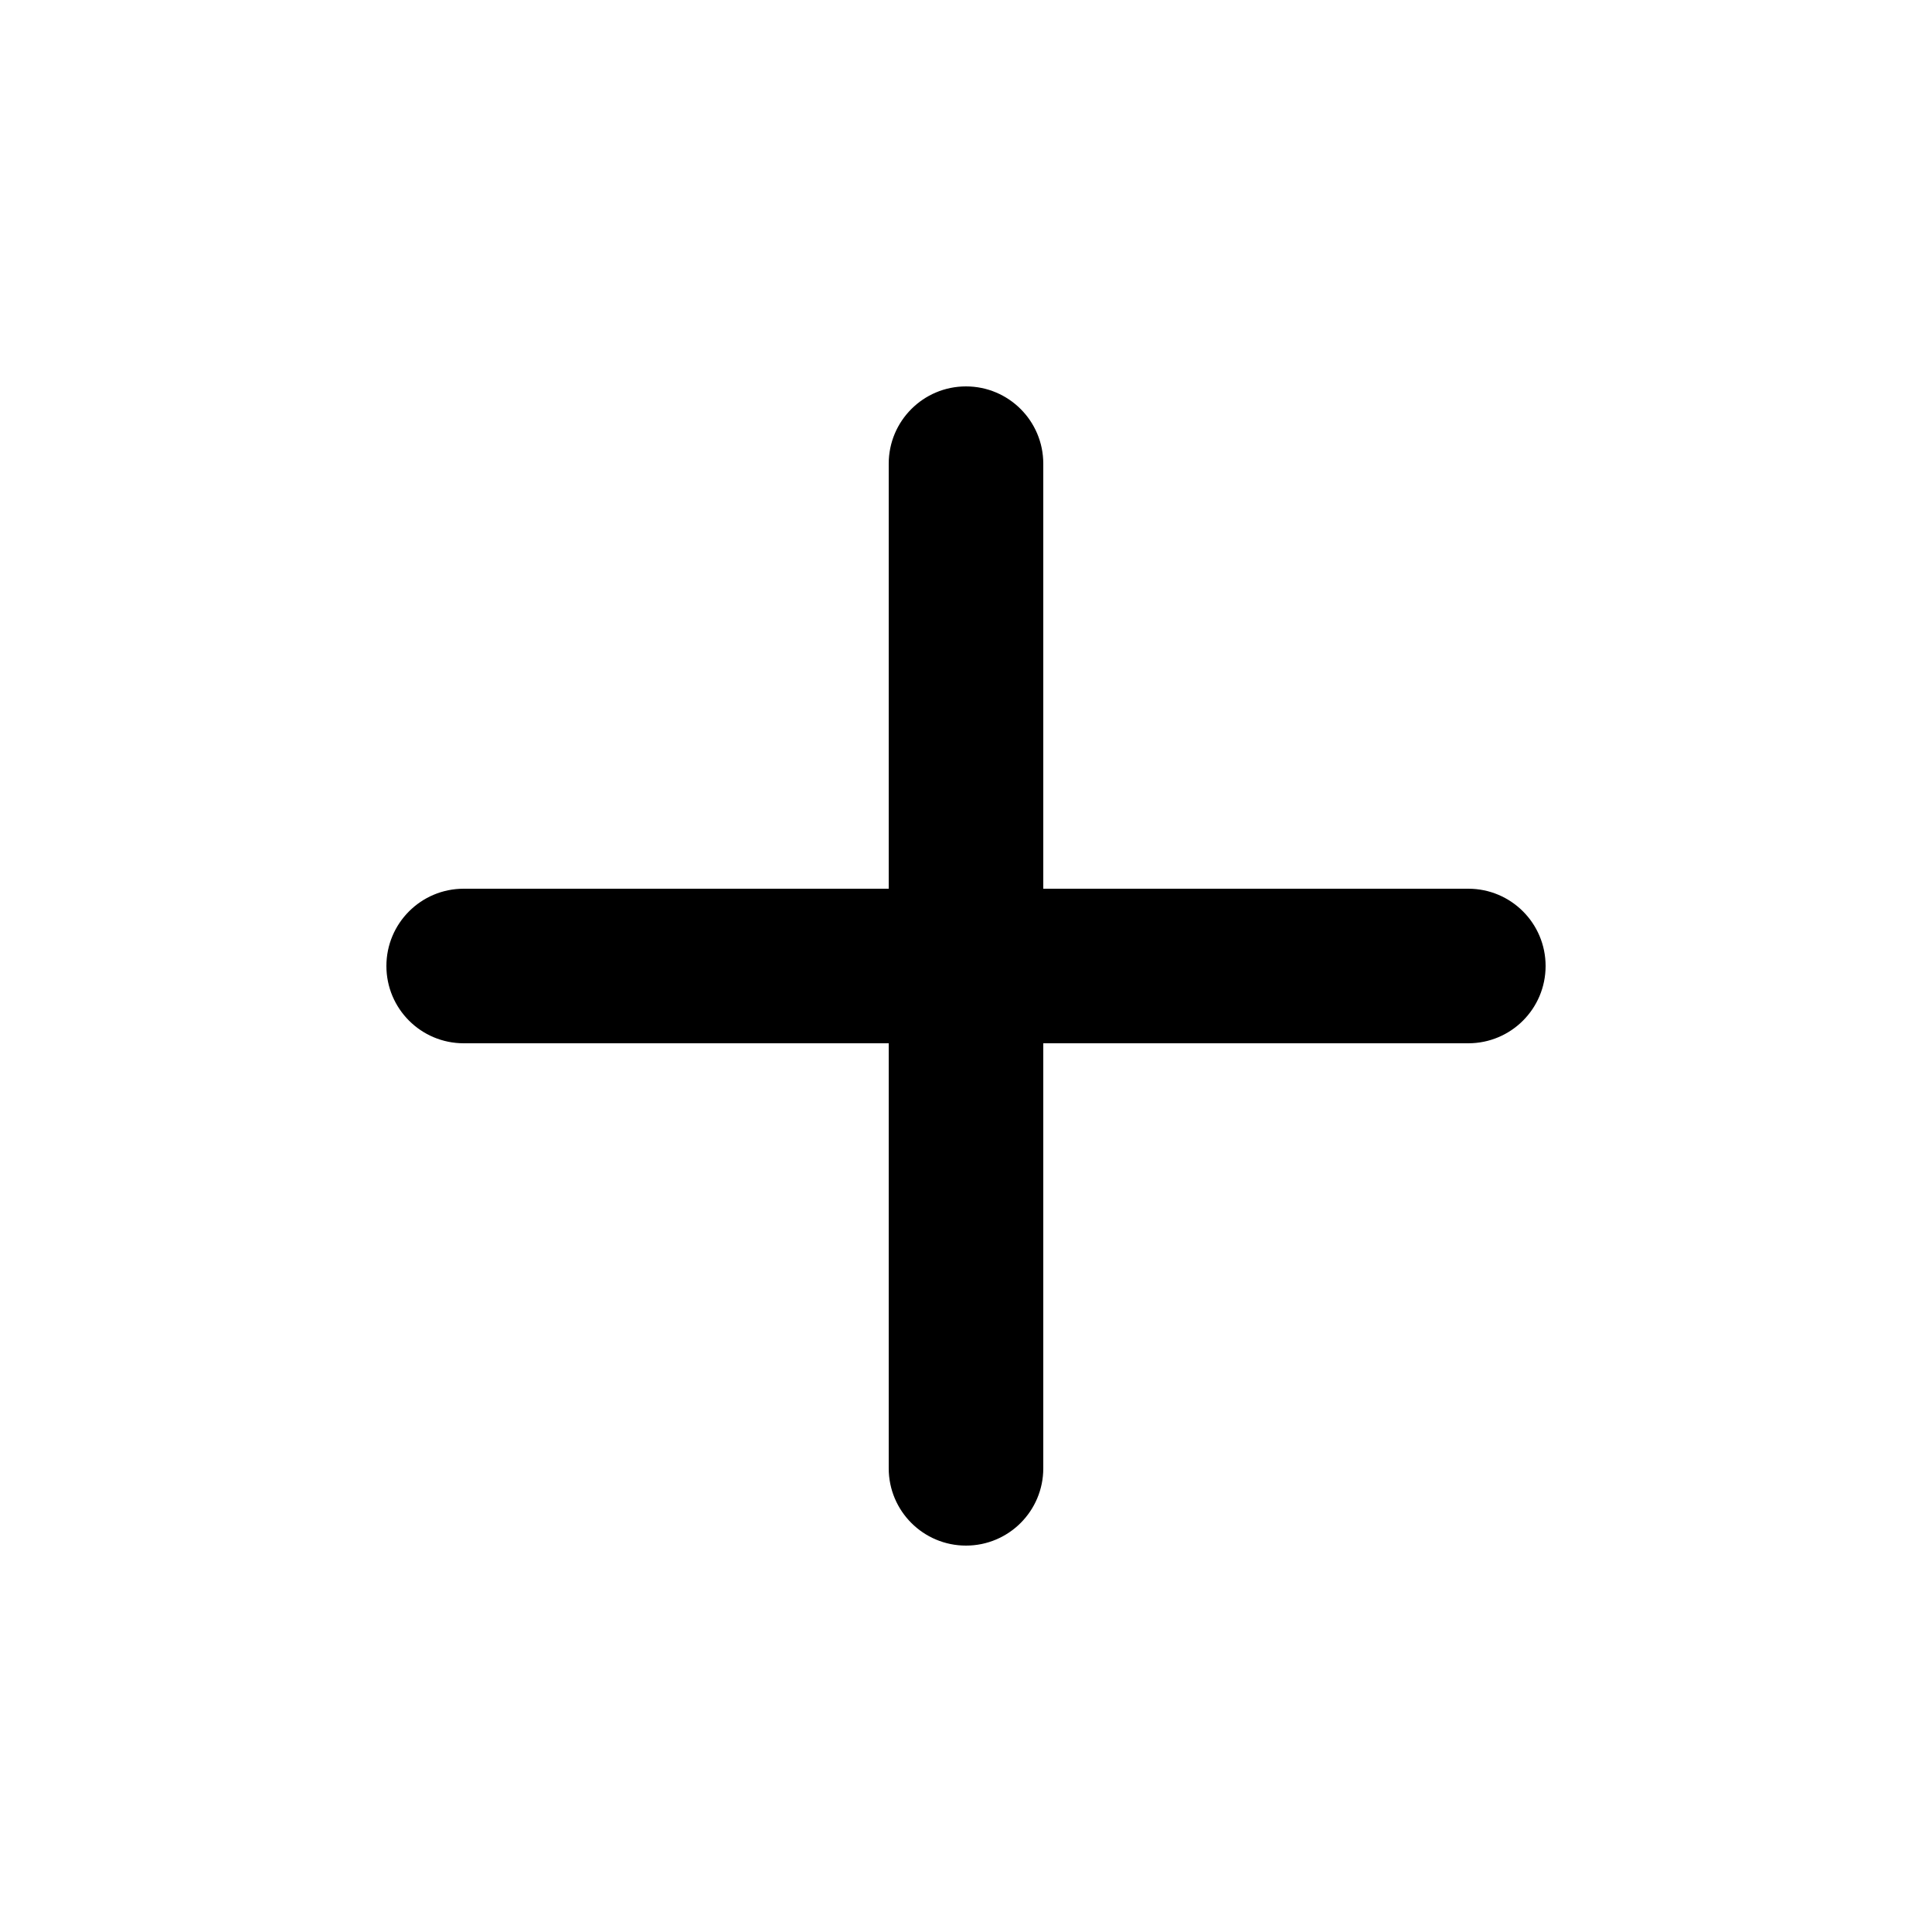
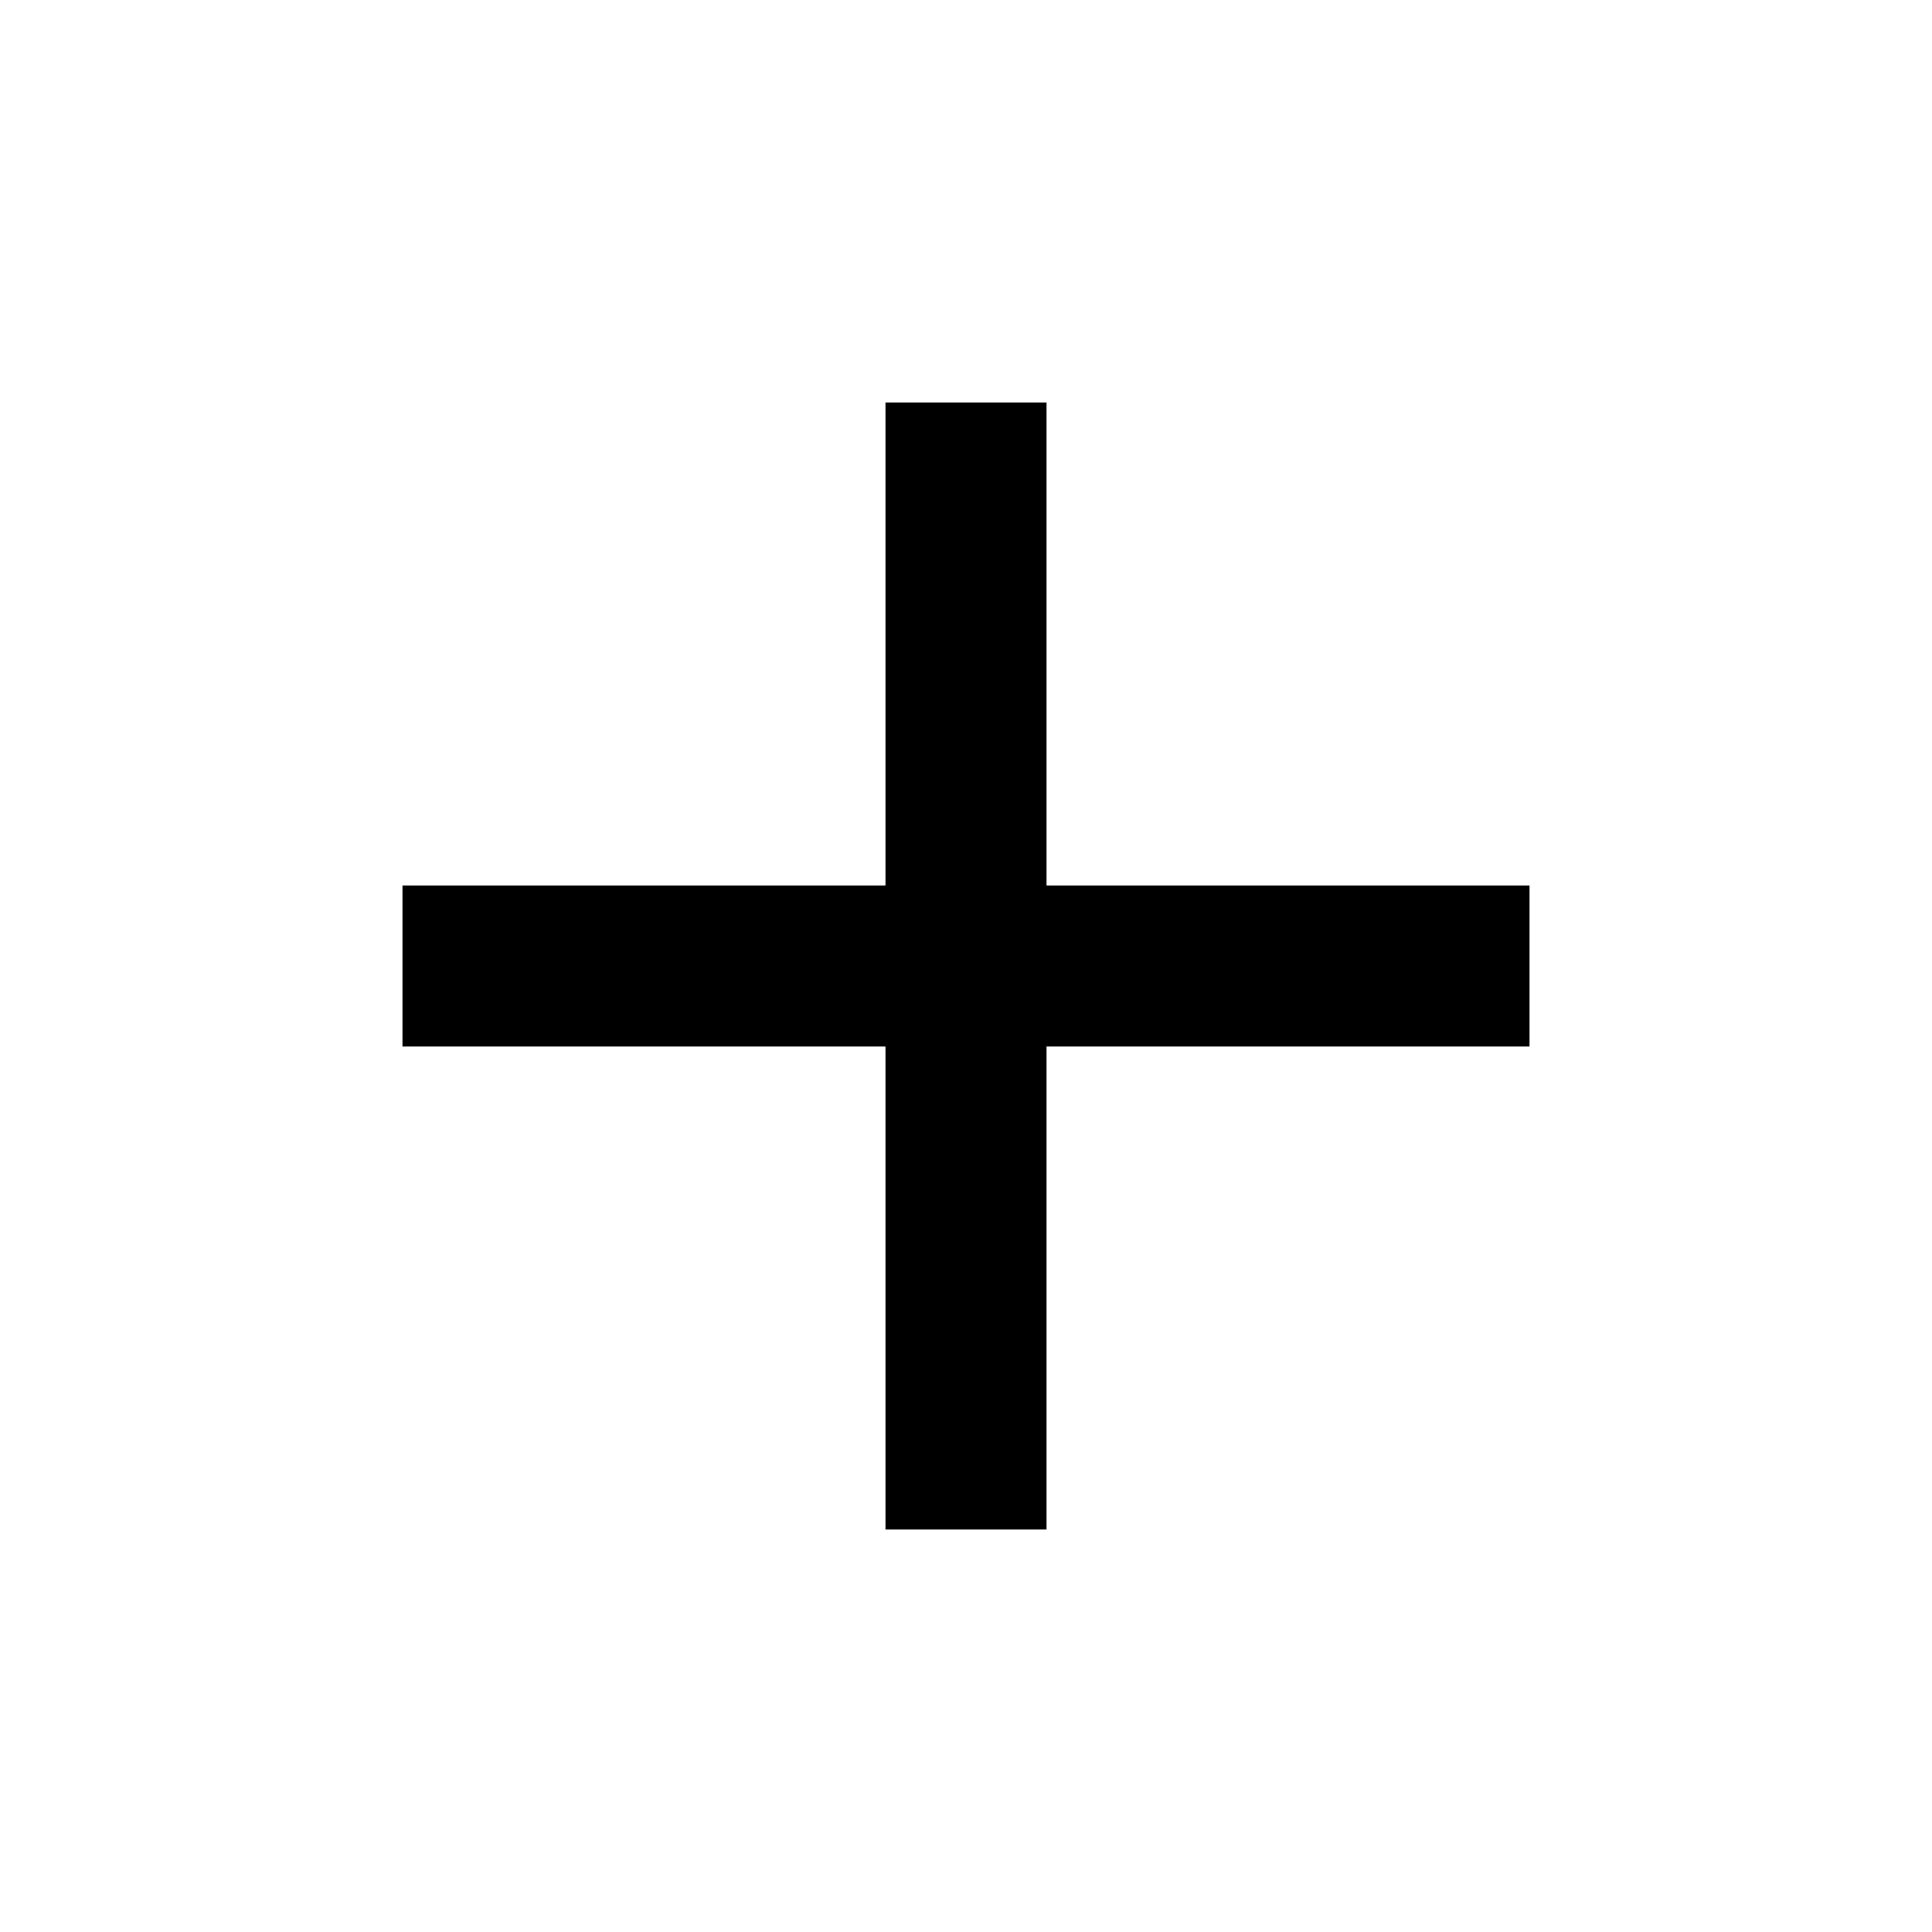
- <svg xmlns="http://www.w3.org/2000/svg" version="1.1" width="32" height="32" viewBox="0 0 32 32">
-   <path d="M24.32 14.72h-7.040v-7.040c0-0.707-0.573-1.28-1.28-1.28s-1.28 0.573-1.28 1.28v0 7.040h-7.040c-0.707 0-1.28 0.573-1.28 1.28s0.573 1.28 1.28 1.28v0h7.040v7.040c0 0.707 0.573 1.28 1.28 1.28s1.28-0.573 1.28-1.28v0-7.040h7.040c0.707 0 1.28-0.573 1.28-1.28s-0.573-1.28-1.28-1.28v0z" />
+ <svg xmlns="http://www.w3.org/2000/svg" height="24px" viewBox="0 0 24 24" width="24px" fill="#000000">
+   <path d="M0 0h24v24H0V0z" fill="none" />
+   <path d="M19 13h-6v6h-2v-6H5v-2h6V5h2v6h6v2z" />
</svg>
